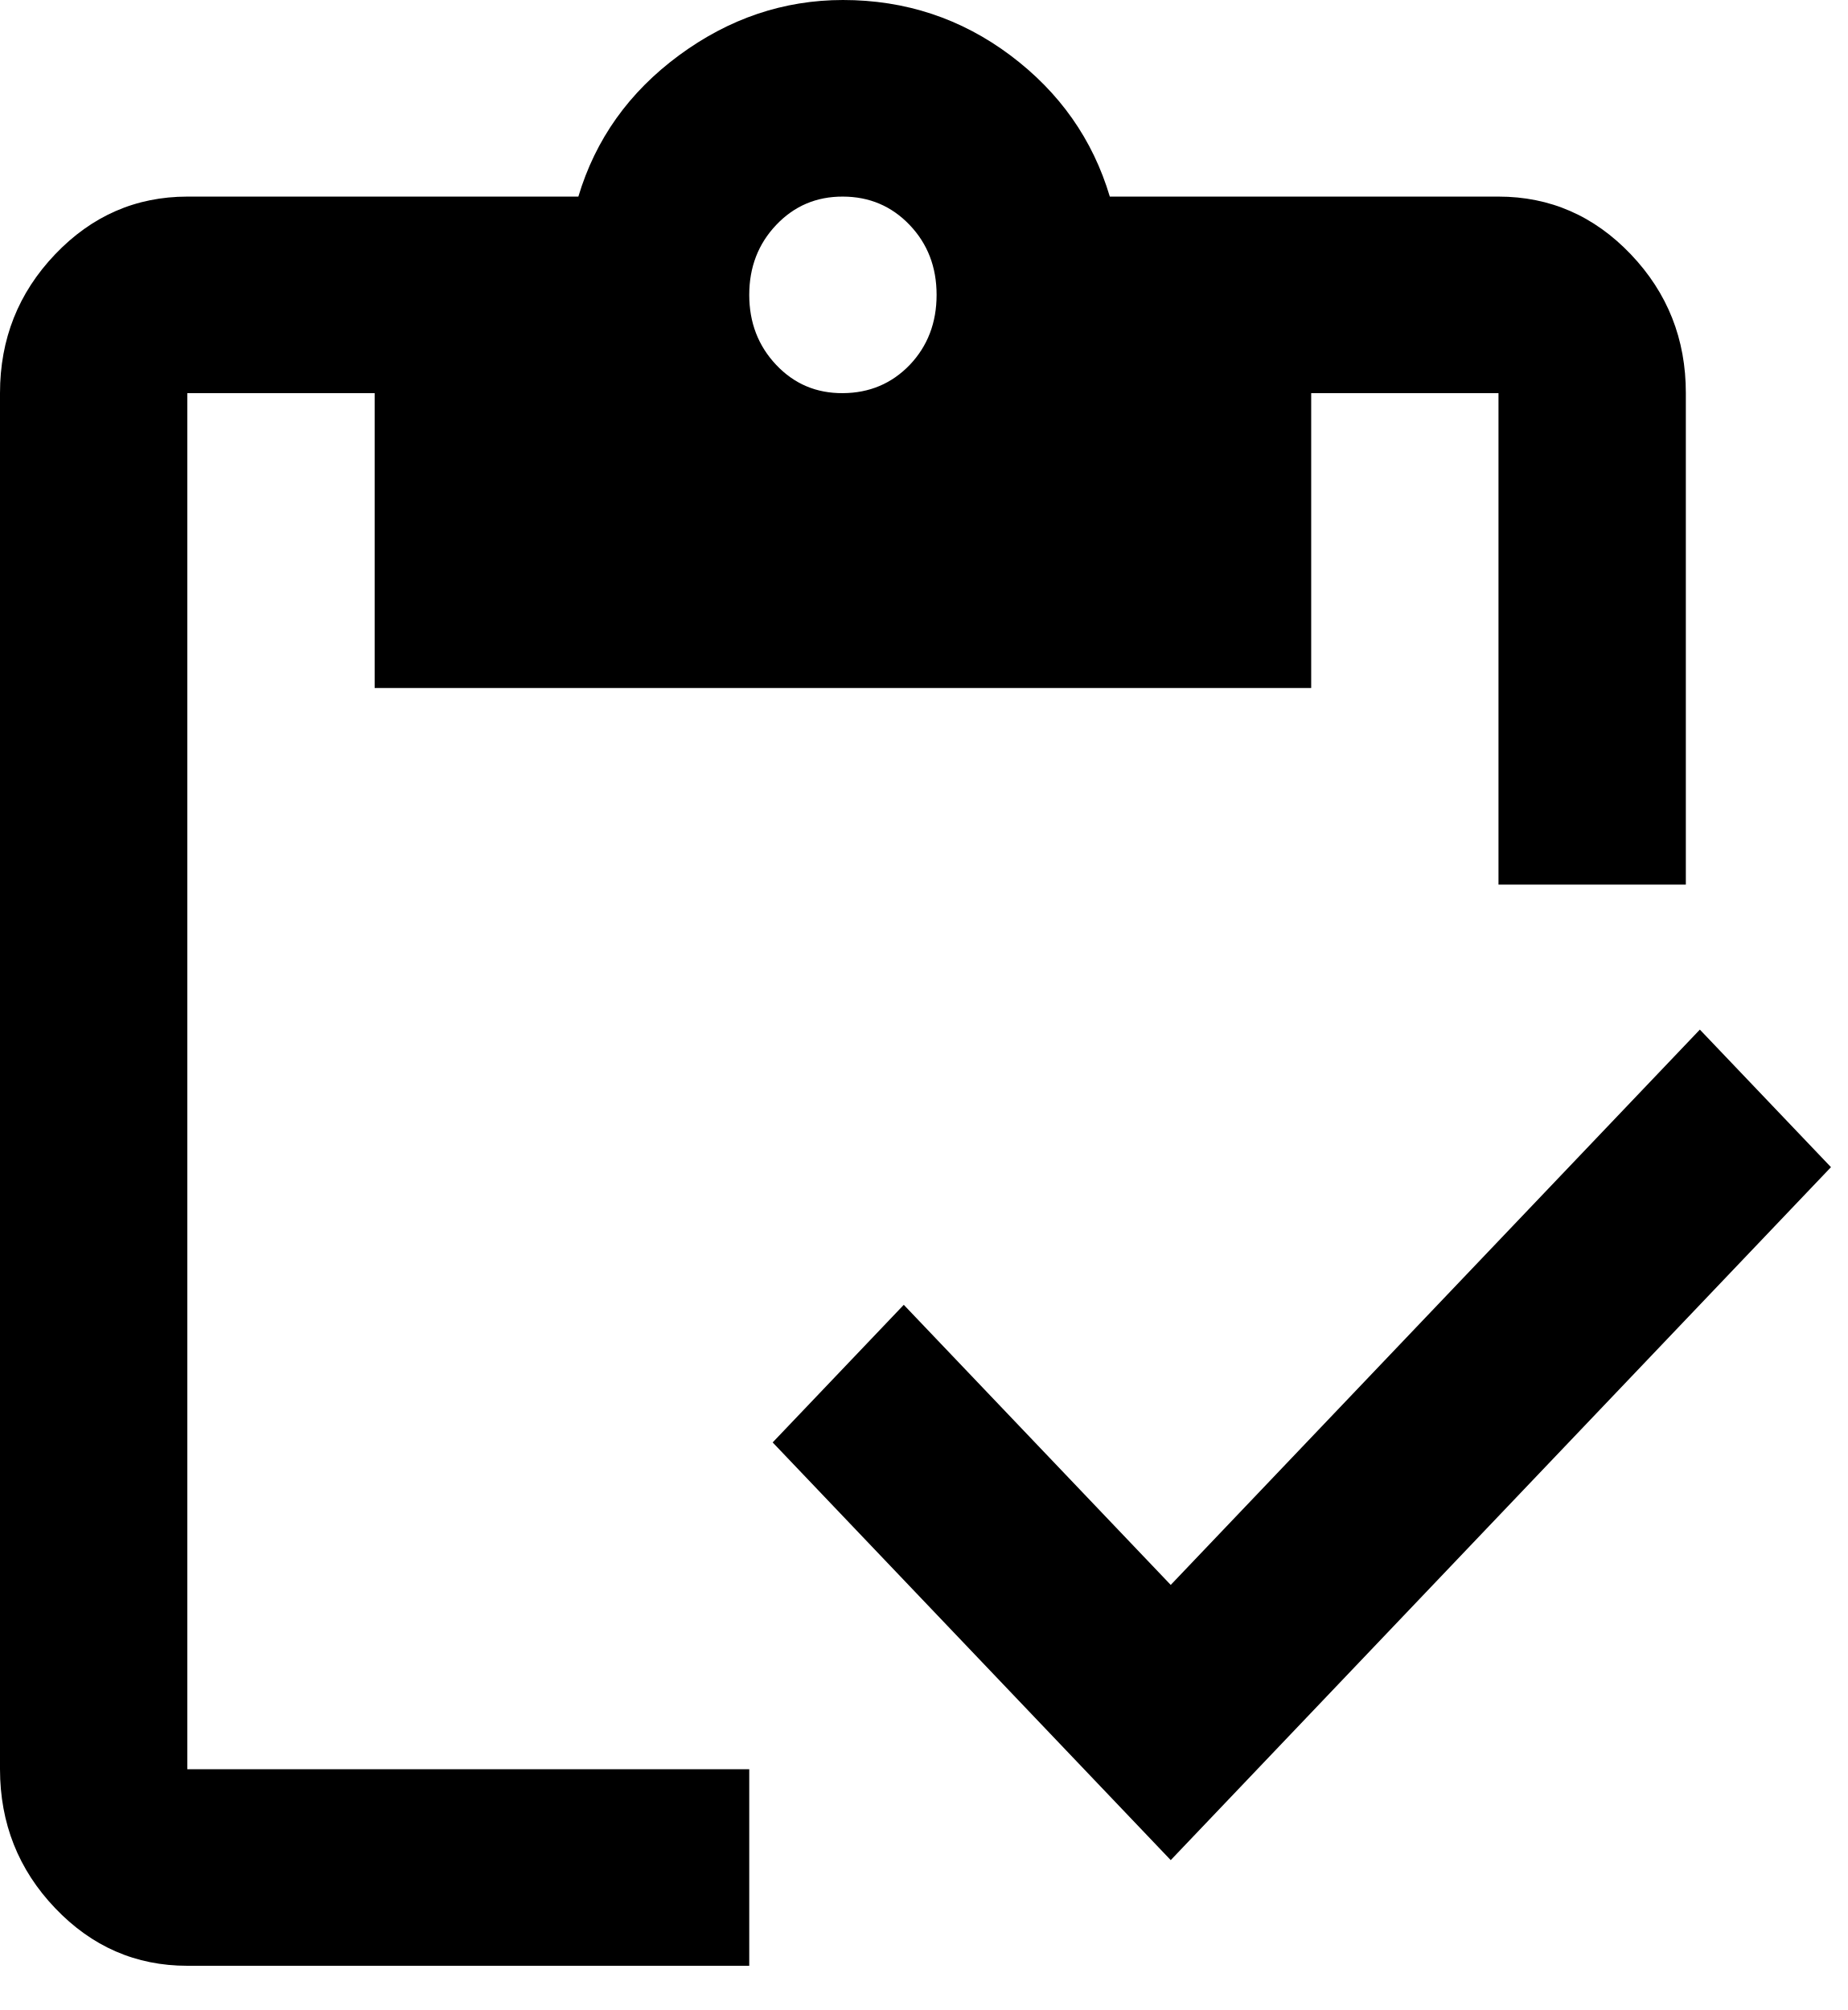
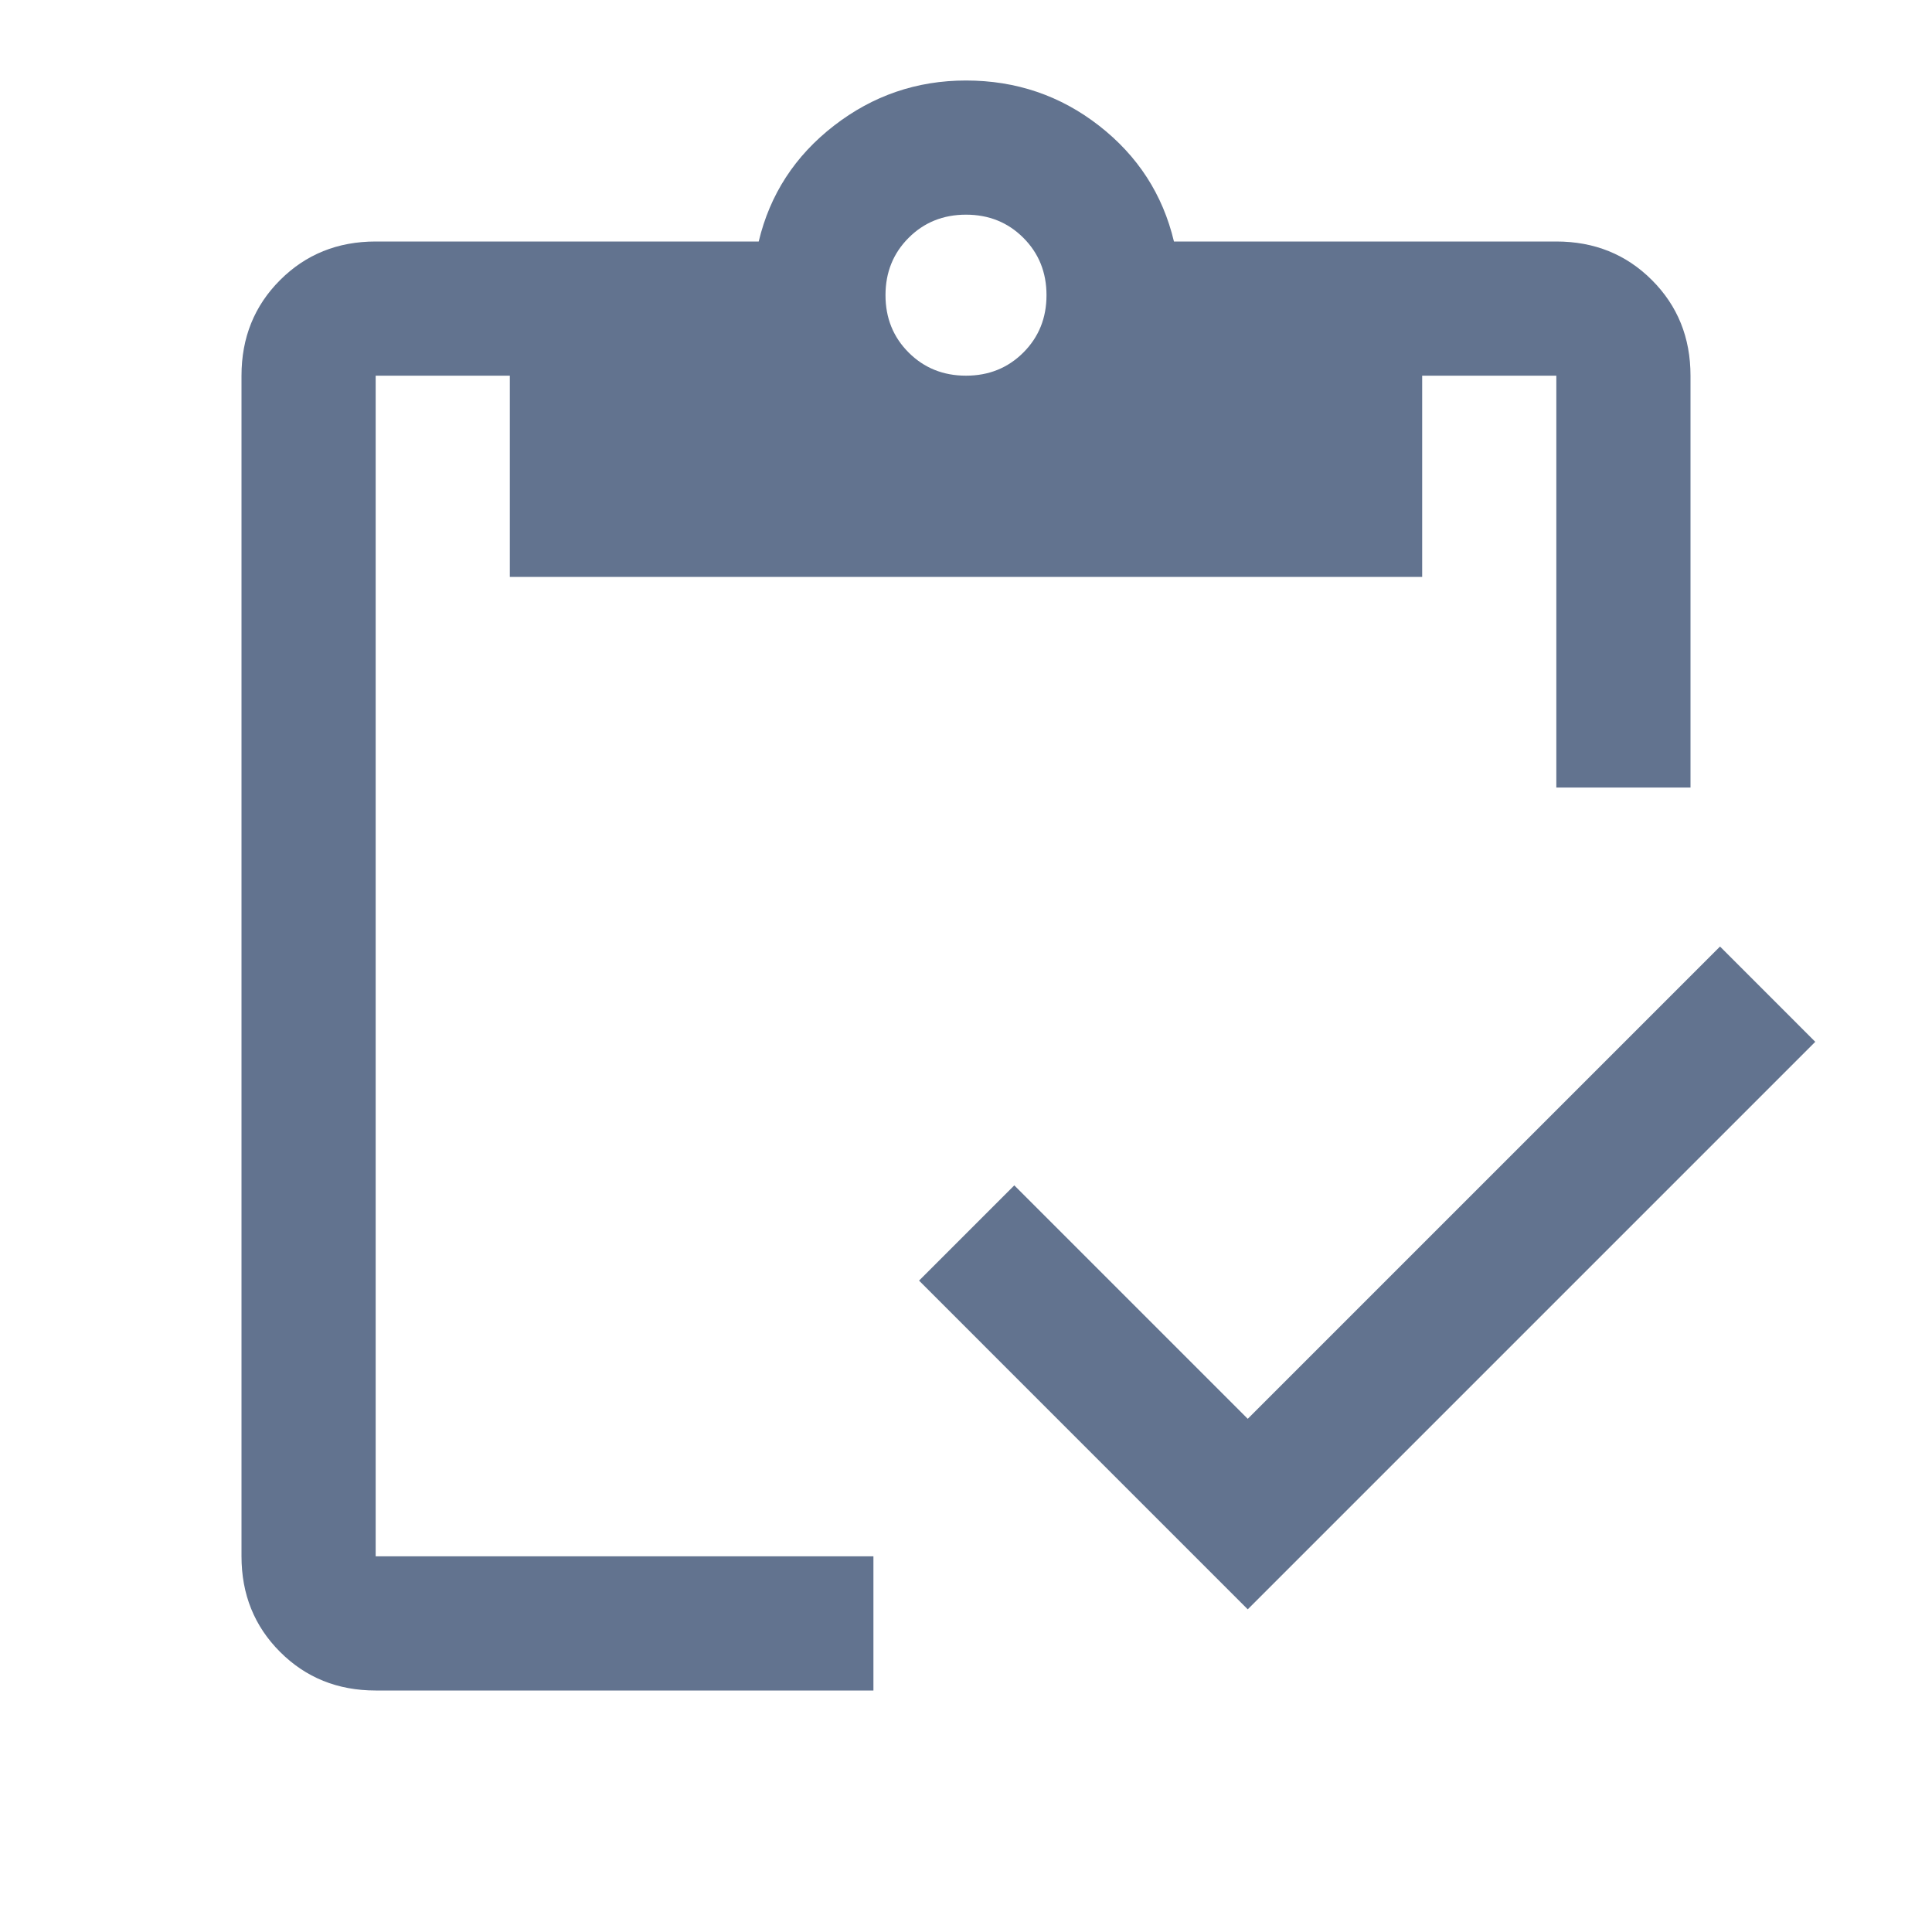
- <svg xmlns="http://www.w3.org/2000/svg" width="34" height="37" viewBox="0 0 34 37" fill="none">
-   <path d="M21.546 34.241L14.22 26.552L16.633 24.019L21.546 29.175L31.284 18.953L33.697 21.485L21.546 34.241ZM31.026 16.284H27.578V7.237H24.131V12.665H6.895V7.237H3.447V32.568H13.789V36.186H3.447C2.499 36.186 1.688 35.832 1.014 35.124C0.339 34.416 0.001 33.564 0 32.568V7.237C0 6.242 0.338 5.391 1.014 4.682C1.689 3.974 2.5 3.62 3.447 3.619H10.644C10.96 2.563 11.577 1.697 12.496 1.019C13.416 0.341 14.421 0.001 15.513 0C16.662 0 17.689 0.34 18.595 1.019C19.5 1.698 20.11 2.564 20.425 3.619H27.578C28.526 3.619 29.338 3.973 30.014 4.682C30.69 5.392 31.027 6.243 31.026 7.237V16.284ZM16.742 6.718C17.072 6.371 17.237 5.941 17.237 5.428C17.237 4.915 17.071 4.486 16.74 4.14C16.409 3.794 16 3.62 15.513 3.619C15.026 3.617 14.617 3.791 14.286 4.14C13.955 4.488 13.789 4.918 13.789 5.428C13.789 5.938 13.955 6.368 14.286 6.718C14.617 7.068 15.026 7.241 15.513 7.237C16 7.234 16.41 7.062 16.742 6.718Z" fill="currentColor" />
+ <svg xmlns="http://www.w3.org/2000/svg" height="40px" viewBox="0 -960 960 960" width="40px" fill="#62738F">
+   <path d="M620-160.33 456.67-323.67 504-371l116 116 234.67-234.67L902-442.33l-282 282Zm220-408.34h-66.67v-204.66h-66.66v100H253.33v-100h-66.66v586.66H434V-120H186.67q-28.34 0-47.5-19.17Q120-158.33 120-186.67v-586.66q0-28.34 19.17-47.5Q158.33-840 186.67-840H377q8.33-35 37.33-57.5T480-920q37.33 0 66.17 22.5Q575-875 583.33-840h190q28.34 0 47.5 19.17Q840-801.67 840-773.33v204.66ZM508.5-784.83q11.5-11.5 11.5-28.5t-11.5-28.5q-11.5-11.5-28.5-11.5t-28.5 11.5q-11.5 11.5-11.5 28.5t11.5 28.5q11.5 11.5 28.5 11.5t28.5-11.5Z" />
</svg>
